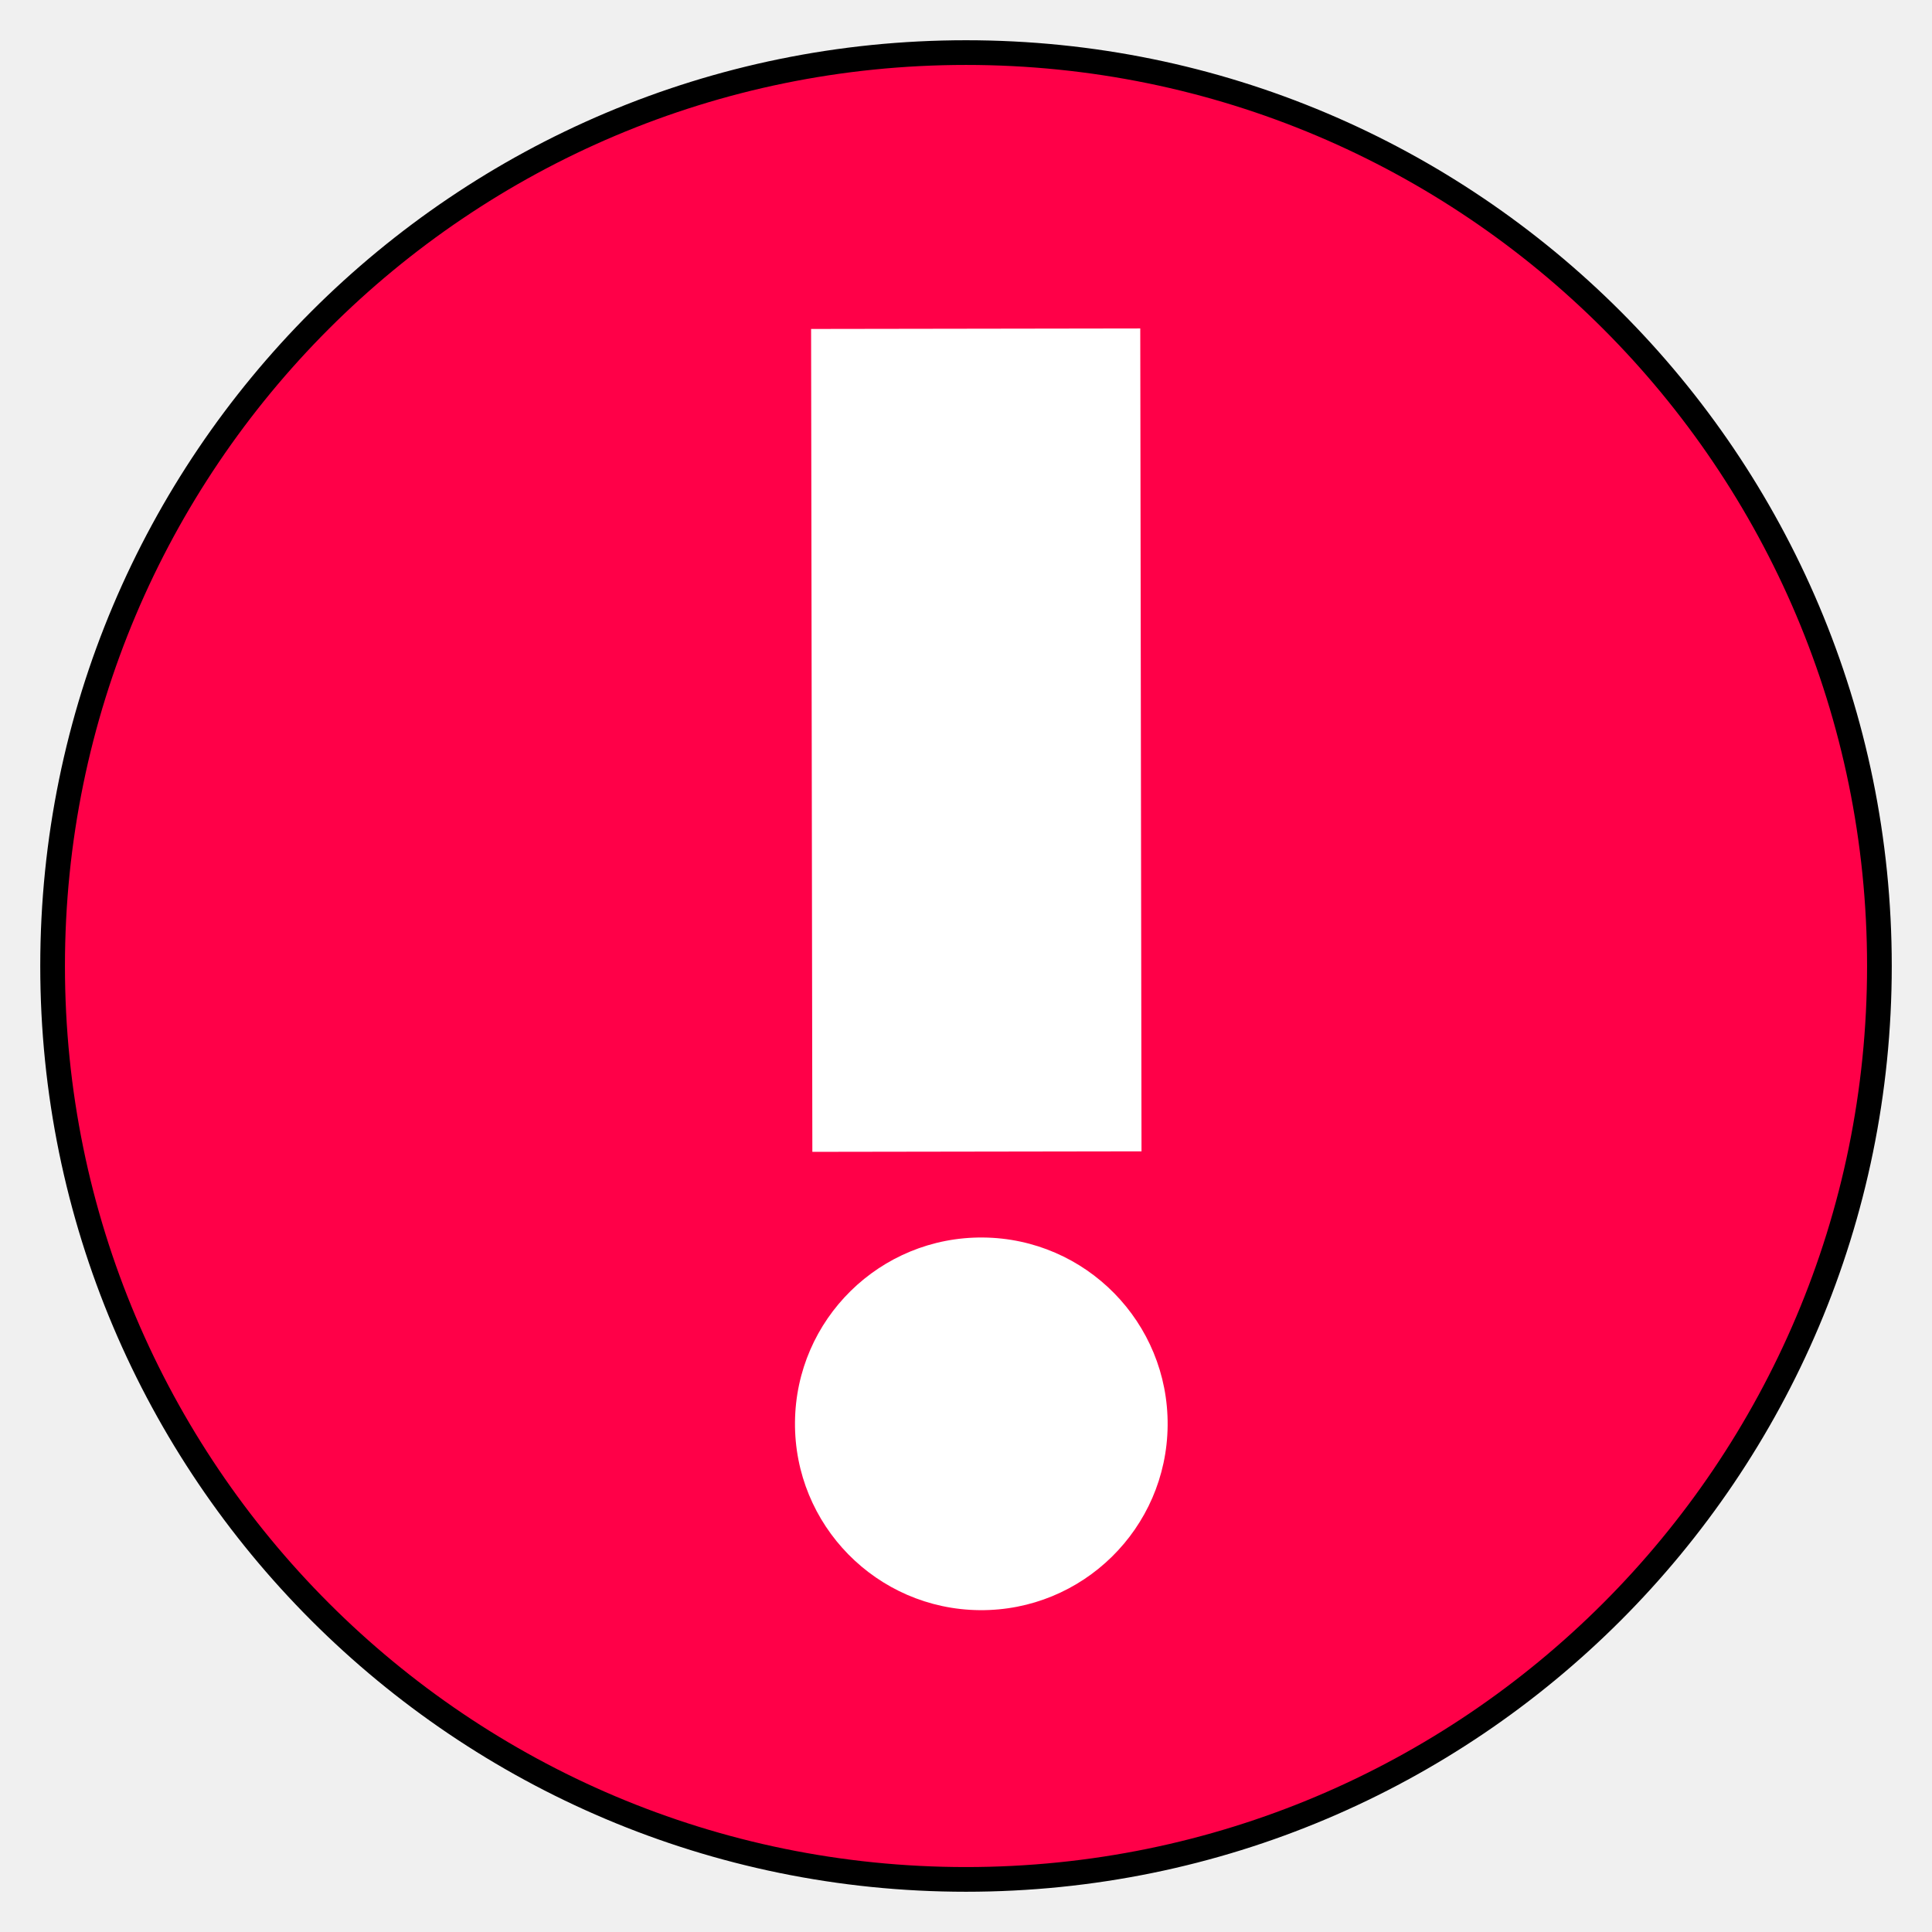
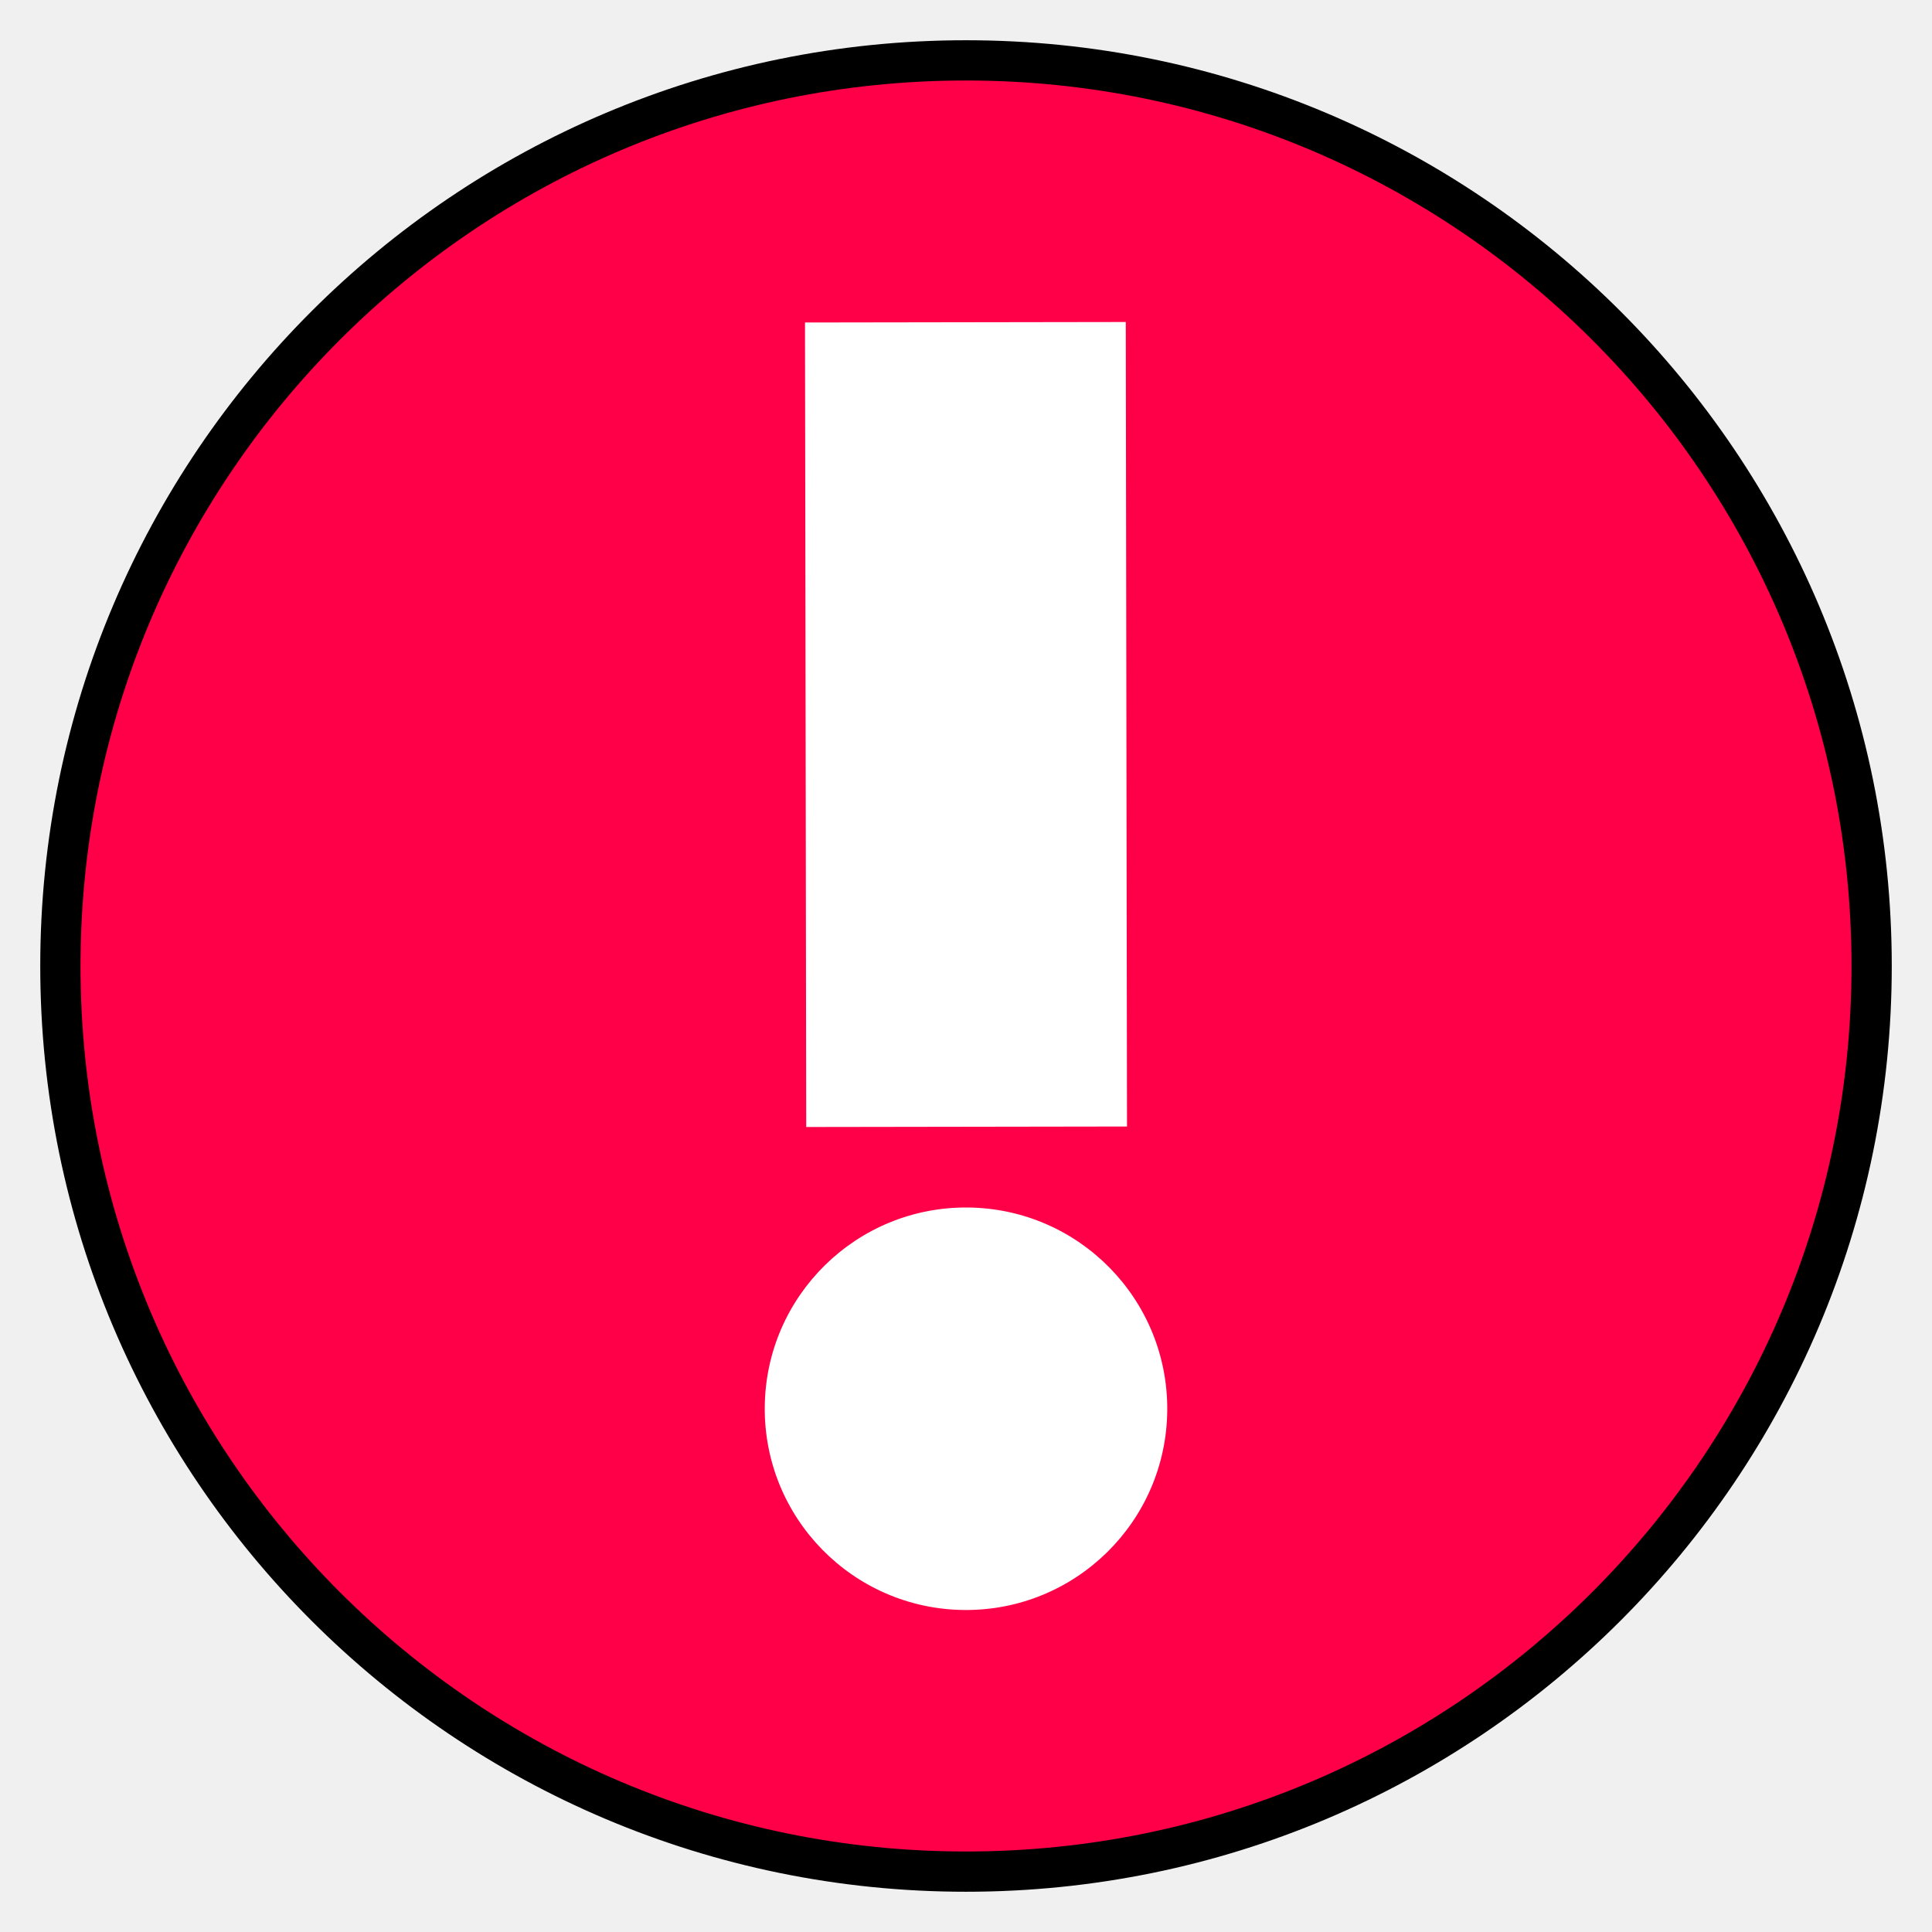
<svg xmlns="http://www.w3.org/2000/svg" width="48" height="48" viewBox="0 0 12.7 12.7" version="1.1" id="svg8">
  <defs id="defs2">
    <marker style="overflow:visible" id="Arrow1Lstart" refX="0" refY="0" orient="auto">
      <path transform="matrix(0.8,0,0,0.8,10,0)" style="fill-rule:evenodd;stroke:#000000;stroke-width:1pt" d="M 0,0 5,-5 -12.5,0 5,5 Z" id="path951" />
    </marker>
  </defs>
  <g id="layer1">
-     <g id="g851" transform="matrix(0.09258879,0,0,0.09258879,0.08908954,0.06475858)" style="stroke-width:1.104">
-       <g id="g1225" transform="matrix(0.9803921,0,0,0.9803921,-31.09854,-96.46102)" style="stroke-width:1.788;stroke-miterlimit:4;stroke-dasharray:none">
-         <circle style="fill:#ff0048;fill-opacity:1;stroke:#000000;stroke-width:1.788;stroke-miterlimit:4;stroke-dasharray:none;stroke-opacity:1" id="path833" cx="100.694" cy="167.631" r="66.146" />
+     <g id="g851" transform="matrix(0.0918,0,0,0.0918,0.1424287,0.118305)" style="stroke-width:2.882;stroke-dasharray:none">
+       <g id="g1225" transform="matrix(0.9803921,0,0,0.9803921,-31.09854,-96.46102)" style="stroke-width:2.94;stroke-miterlimit:4;stroke-dasharray:none">
+         <circle style="fill:#ff0048;fill-opacity:1;stroke:#000000;stroke-width:2.94;stroke-miterlimit:4;stroke-dasharray:none;stroke-opacity:1" id="path833" cx="100.694" cy="167.631" r="66.146" />
      </g>
-       <g id="g874" transform="rotate(0.5089465,396.7976,319.9927)" style="stroke-width:1.104">
-         <ellipse style="fill:#ffffff;fill-opacity:1;stroke-width:0.876;stroke-linecap:round;stroke-miterlimit:4;stroke-dasharray:none" id="path1091" cx="66.77" cy="103.311" rx="13.229" ry="13.229" />
-         <g aria-label="!" id="text865" style="font-style:normal;font-weight:normal;font-size:136.481px;line-height:1.25;font-family:sans-serif;fill:#ffffff;fill-opacity:1;stroke:none;stroke-width:0.322" transform="matrix(1,0,0,0.8234789,-27.4707,11.13888)">
-           <path d="m 81.466,17.669 23.368,-0.295 0.213,24.83 0.395,46.112 -23.368,0.295 -0.395,-46.112 z" style="font-style:normal;font-variant:normal;font-weight:bold;font-stretch:normal;font-size:136.481px;font-family:Helvetica;-inkscape-font-specification:'Helvetica Bold';fill:#ffffff;stroke-width:0.322" id="path867" />
+       <g id="g874" transform="rotate(0.5089465,396.7976,319.9927)" style="stroke-width:2.882;stroke-dasharray:none">
+         <ellipse style="fill:#ffffff;fill-opacity:1;stroke-width:2.882;stroke-linecap:round;stroke-miterlimit:4;stroke-dasharray:none" id="path1091" cx="65.676" cy="102.52" rx="14.411" ry="14.411" />
+         <g aria-label="!" id="text865" style="font-style:normal;font-weight:normal;font-size:136.481px;line-height:1.25;font-family:sans-serif;fill:#ffffff;fill-opacity:1;stroke:none;stroke-width:3.226;stroke-dasharray:none" transform="matrix(0.9829456,2.7756308e-5,2.2856738e-5,0.8120078,-26.62072,10.49236)">
+           <path d="m 81.466,17.669 23.368,-0.295 0.213,24.83 0.395,46.112 -23.368,0.295 -0.395,-46.112 z" style="font-style:normal;font-variant:normal;font-weight:bold;font-stretch:normal;font-size:136.481px;font-family:Helvetica;-inkscape-font-specification:'Helvetica Bold';fill:#ffffff;stroke-width:3.226;stroke-dasharray:none" id="path867" />
        </g>
      </g>
    </g>
  </g>
</svg>
